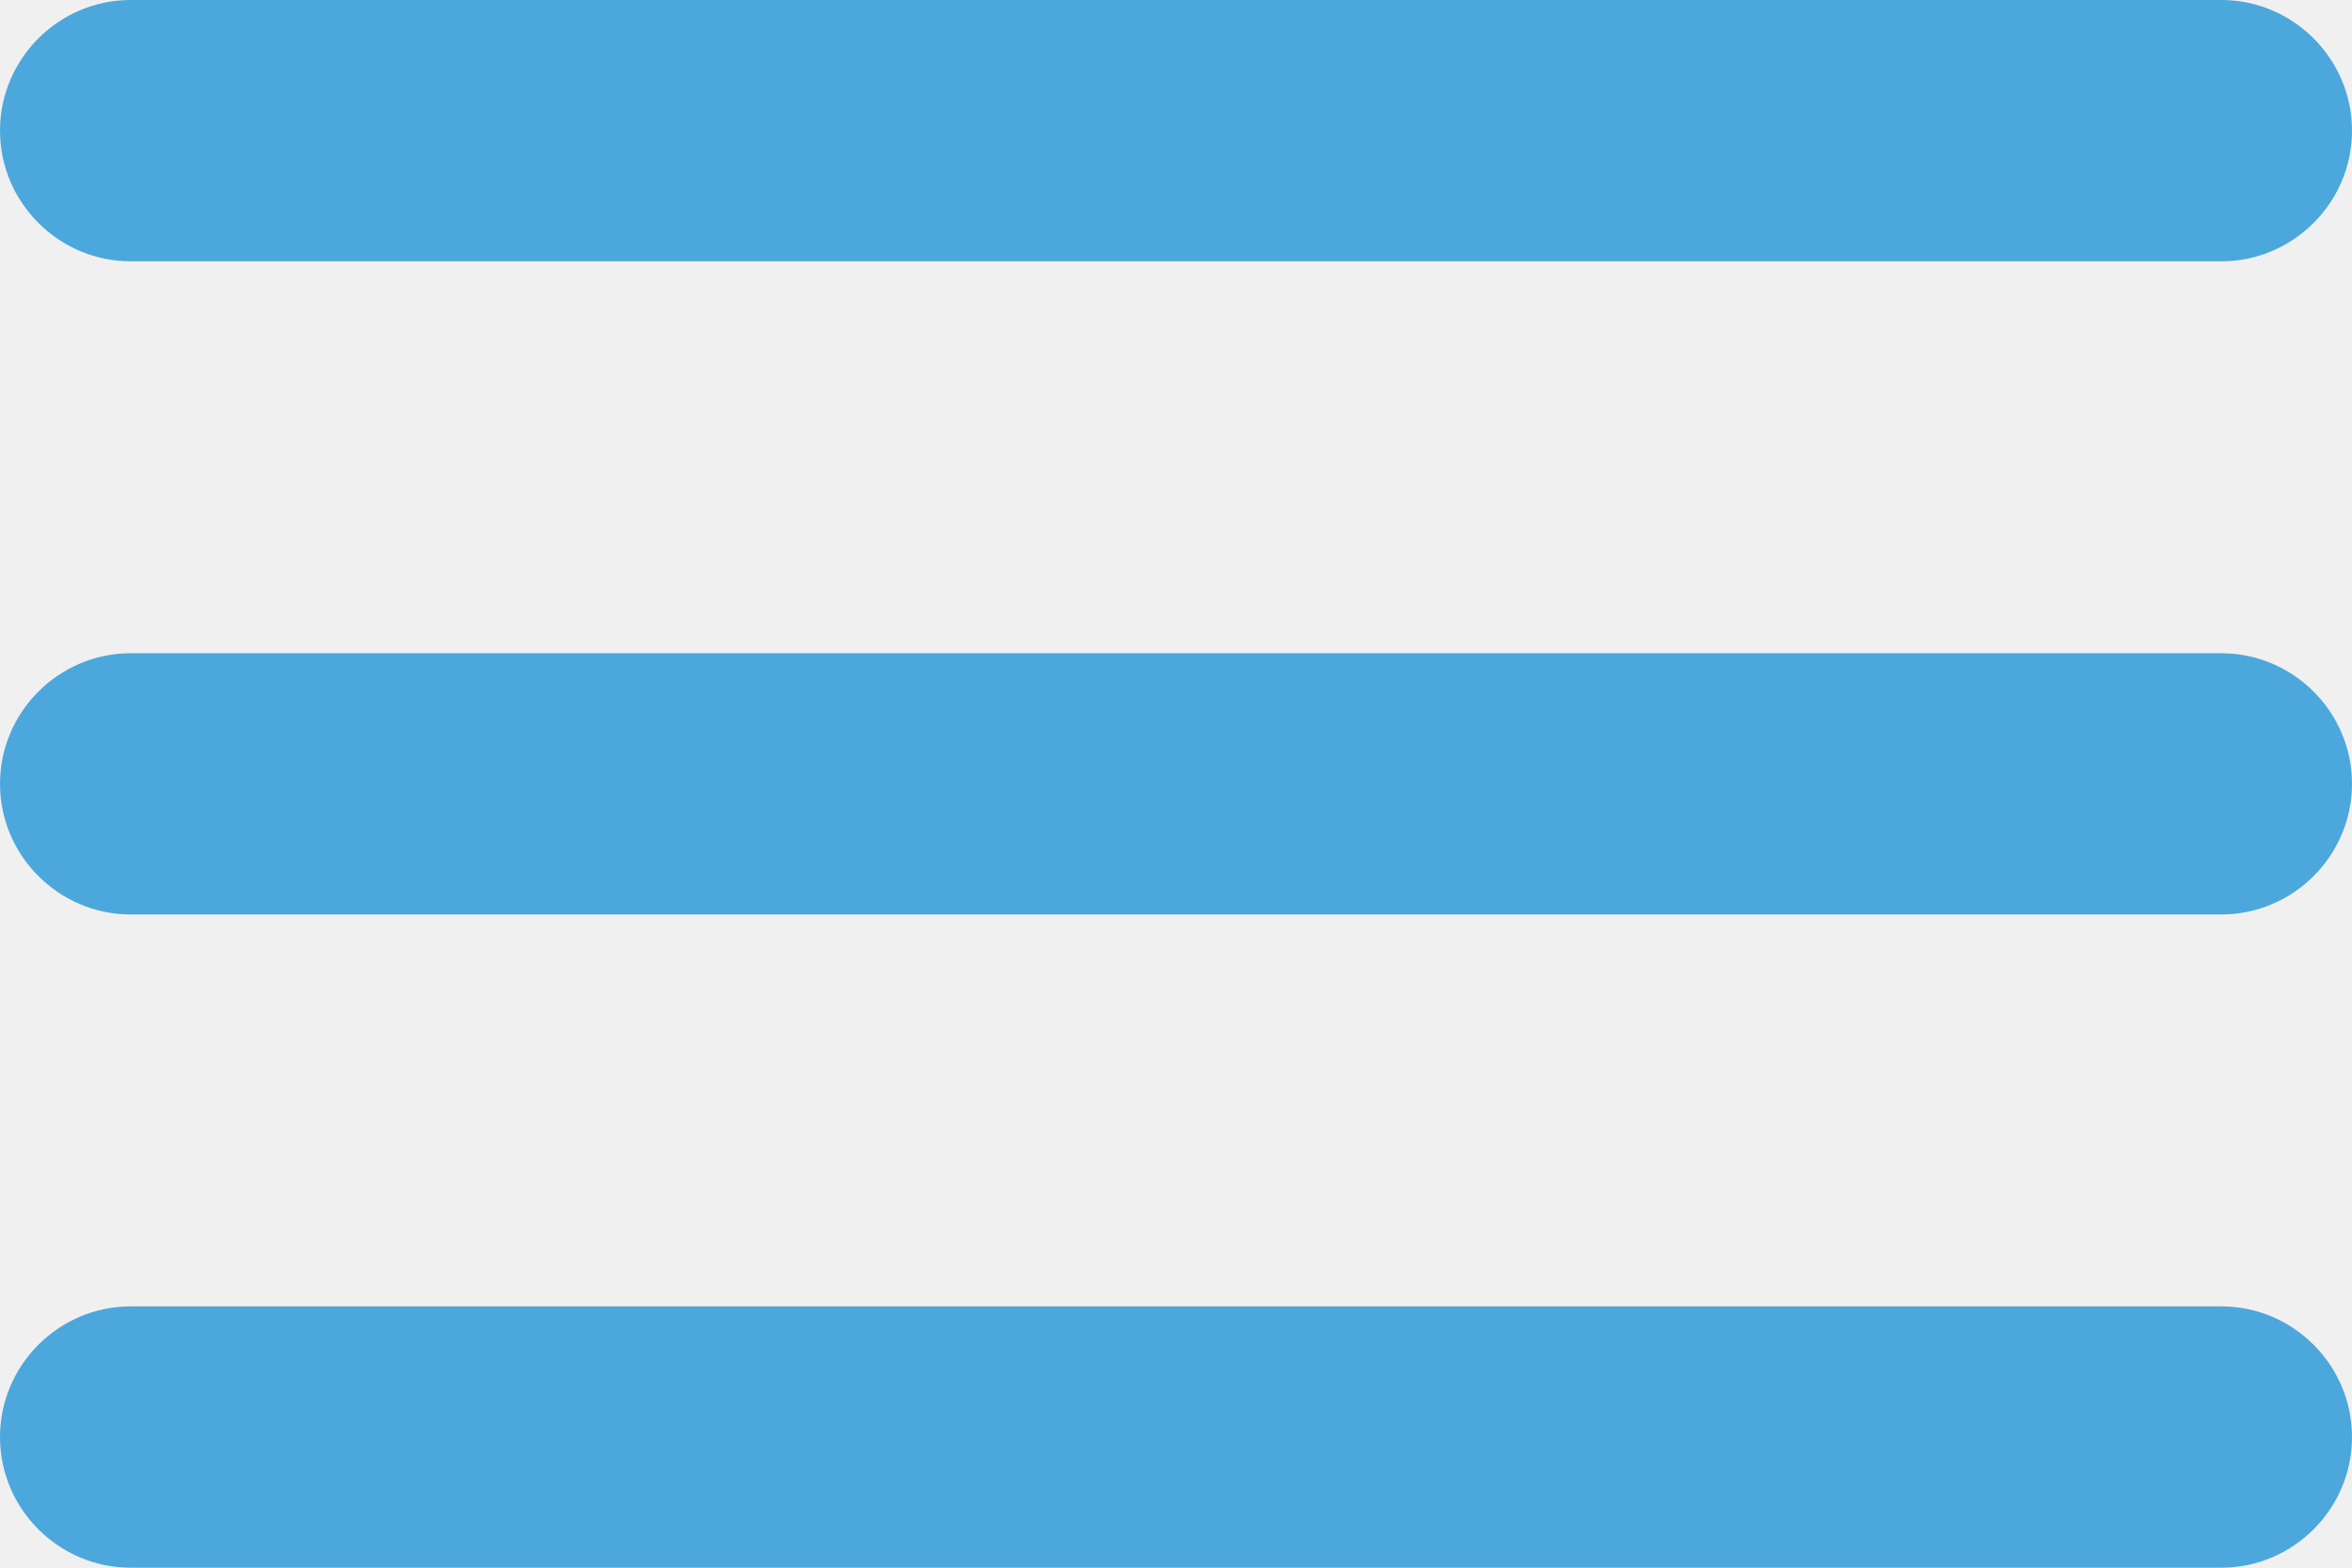
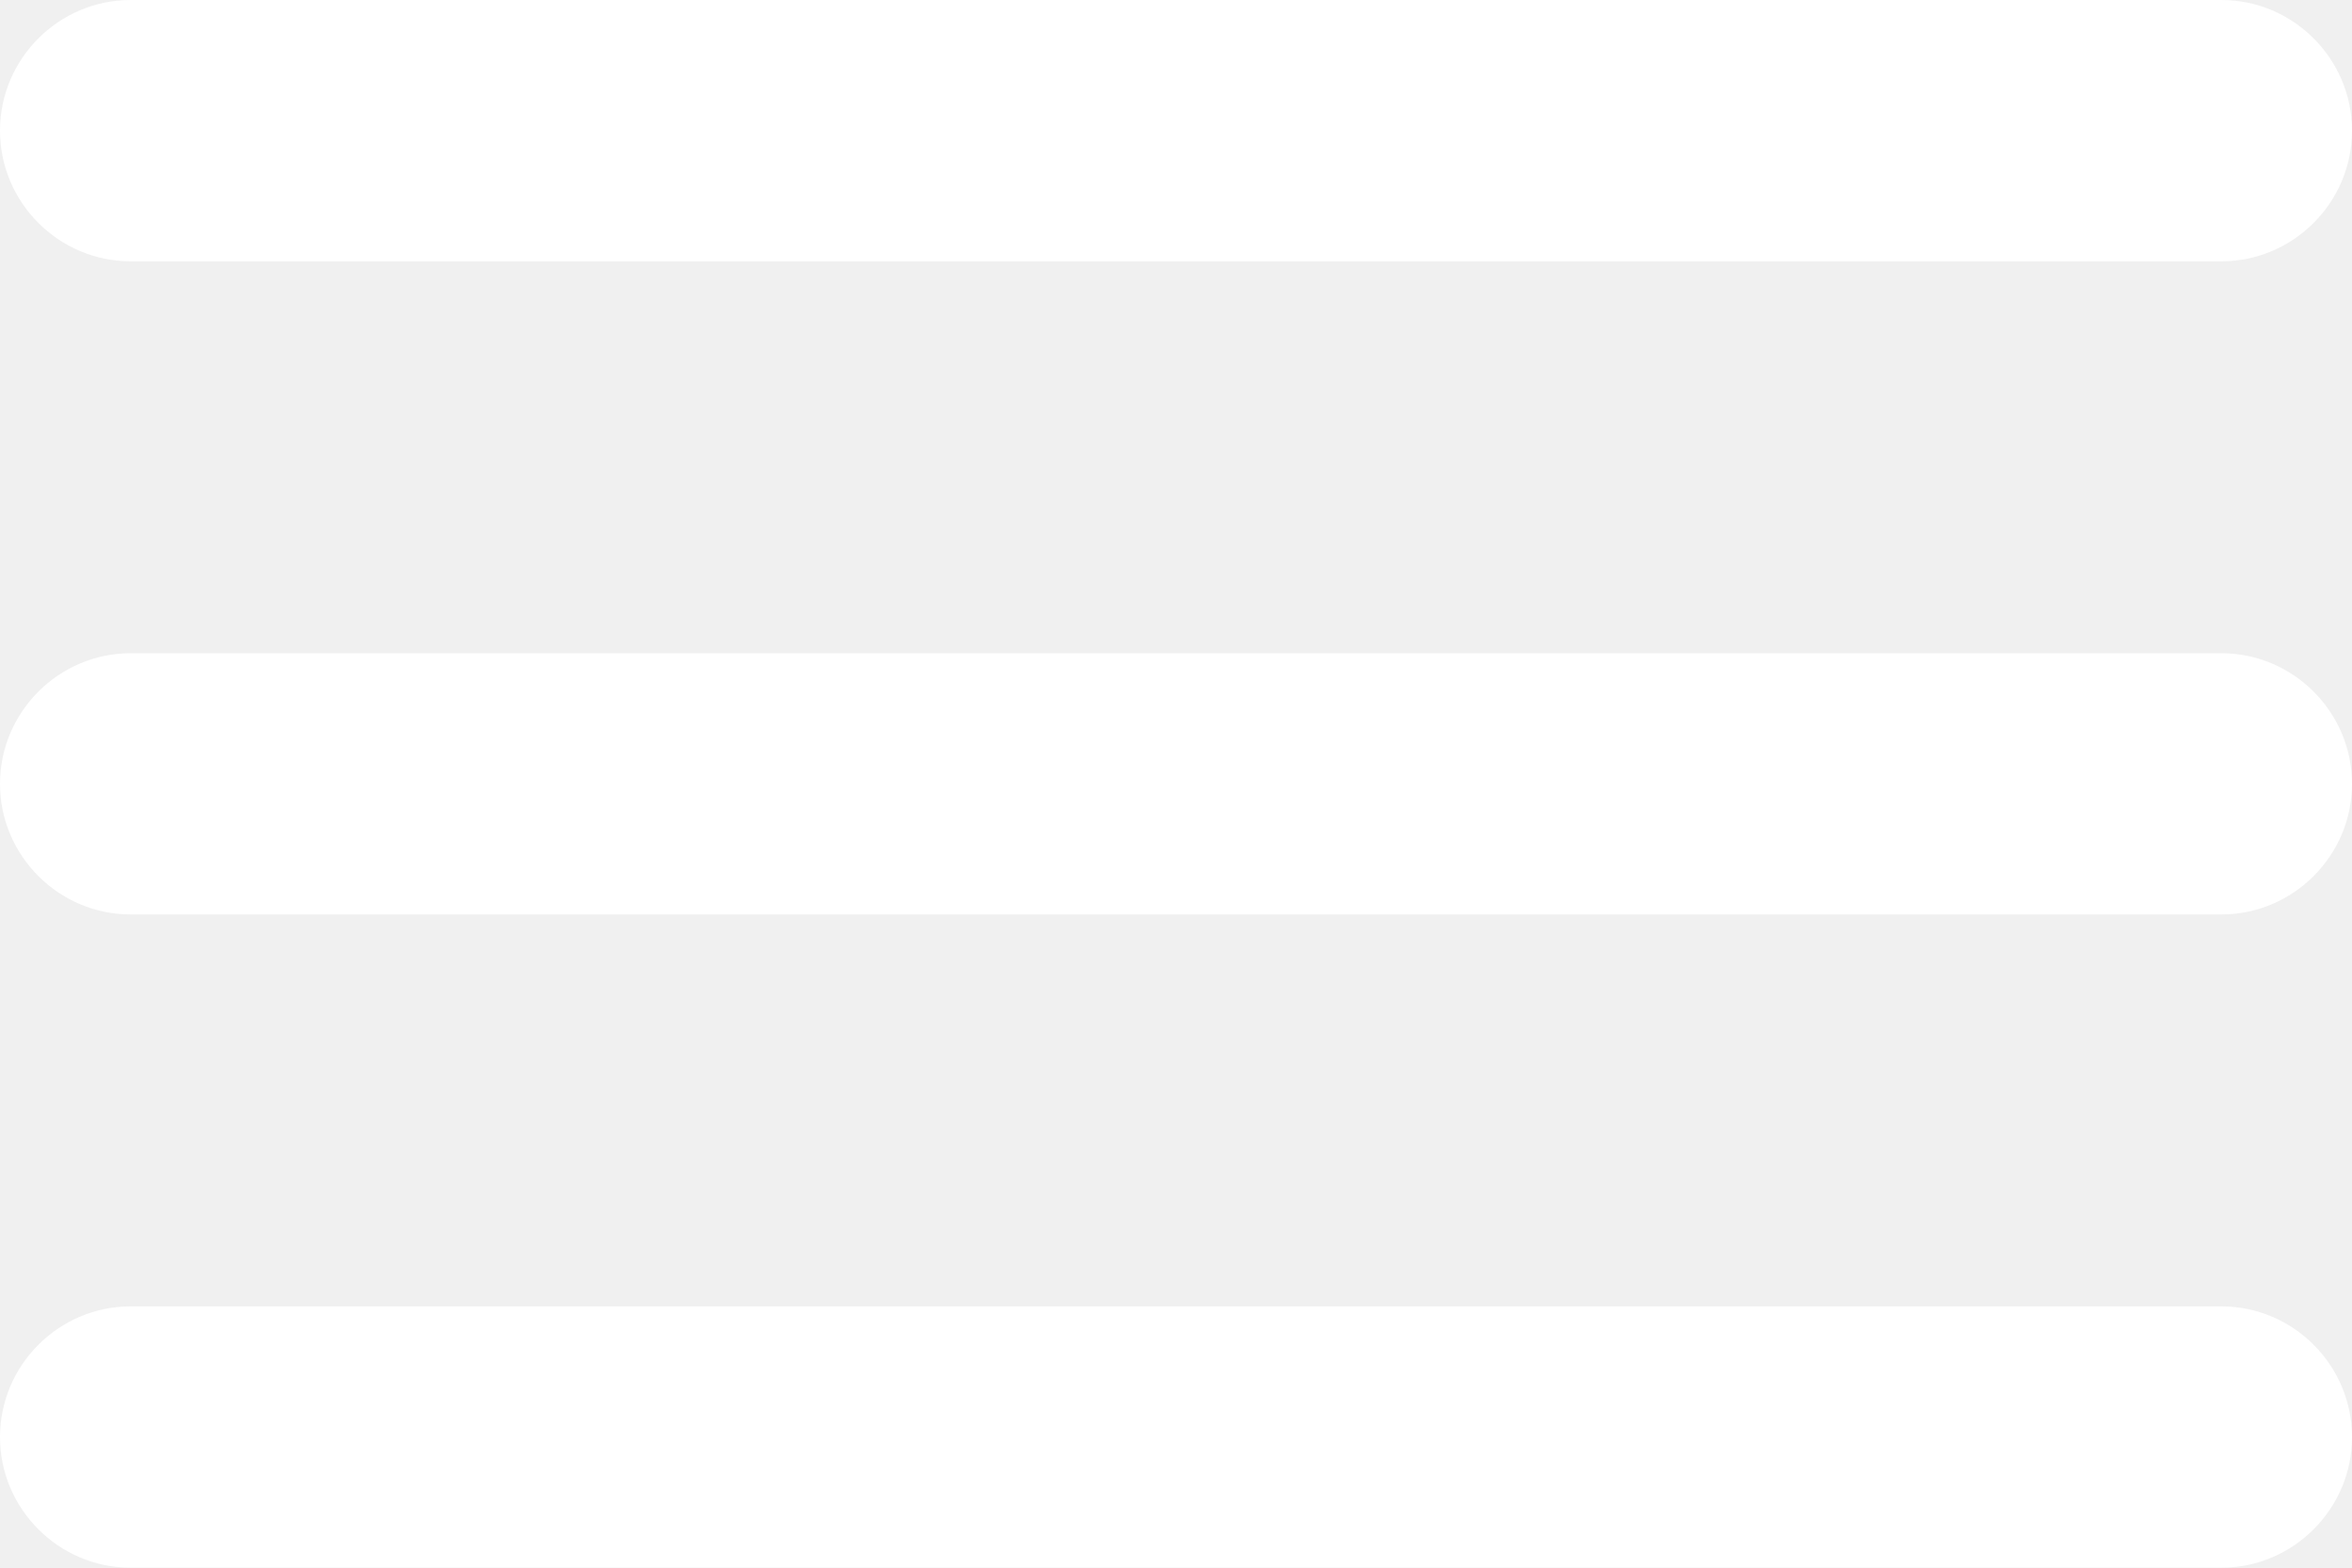
<svg xmlns="http://www.w3.org/2000/svg" width="24" height="16" viewBox="0 0 24 16" fill="none">
-   <path d="M1.333 16H22.667C23.4 16 24 15.4 24 14.667C24 13.933 23.4 13.333 22.667 13.333H1.333C0.6 13.333 0 13.933 0 14.667C0 15.4 0.6 16 1.333 16ZM1.333 9.333H22.667C23.4 9.333 24 8.733 24 8C24 7.267 23.4 6.667 22.667 6.667H1.333C0.6 6.667 0 7.267 0 8C0 8.733 0.6 9.333 1.333 9.333ZM0 1.333C0 2.067 0.6 2.667 1.333 2.667H22.667C23.4 2.667 24 2.067 24 1.333C24 0.6 23.4 0 22.667 0H1.333C0.6 0 0 0.6 0 1.333Z" fill="#4CA7DD" />
+   <path d="M1.333 16H22.667C23.4 16 24 15.4 24 14.667C24 13.933 23.4 13.333 22.667 13.333H1.333C0.6 13.333 0 13.933 0 14.667C0 15.4 0.6 16 1.333 16ZM1.333 9.333H22.667C23.4 9.333 24 8.733 24 8C24 7.267 23.4 6.667 22.667 6.667H1.333C0.6 6.667 0 7.267 0 8C0 8.733 0.6 9.333 1.333 9.333ZM0 1.333C0 2.067 0.6 2.667 1.333 2.667H22.667C23.4 2.667 24 2.067 24 1.333C24 0.6 23.4 0 22.667 0H1.333C0.6 0 0 0.6 0 1.333Z" fill="#FFFFFF" />
</svg>
